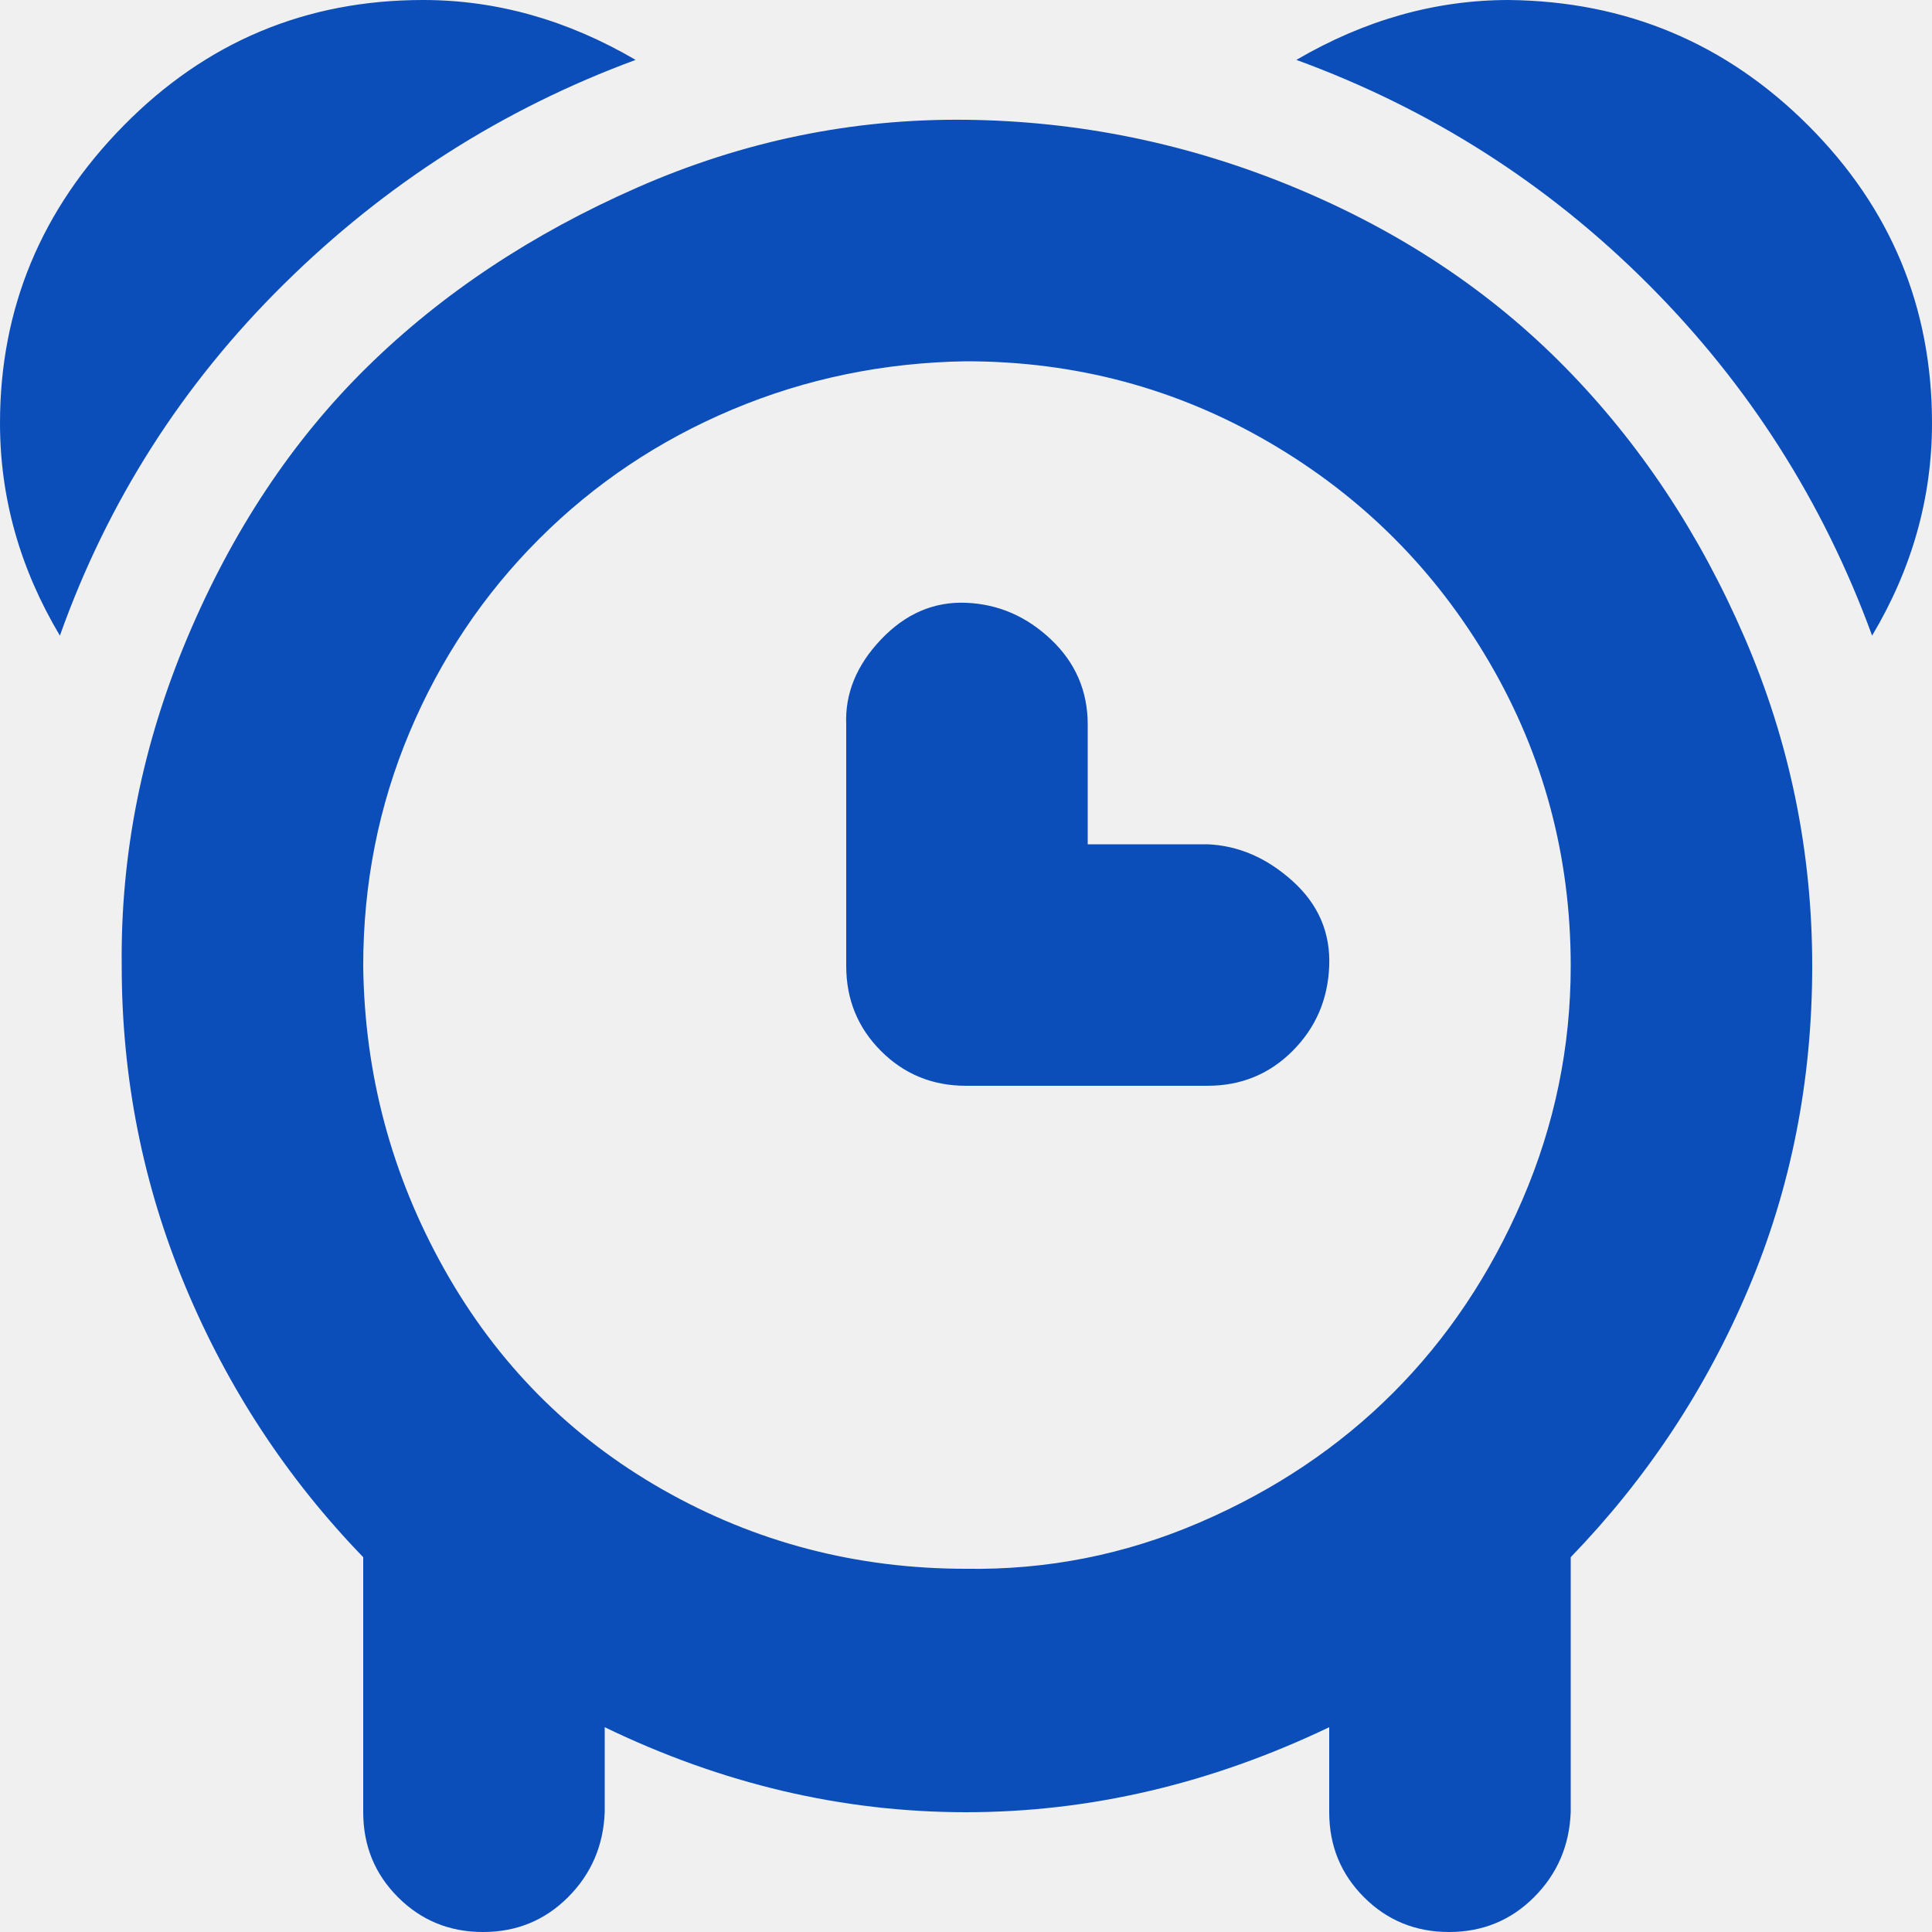
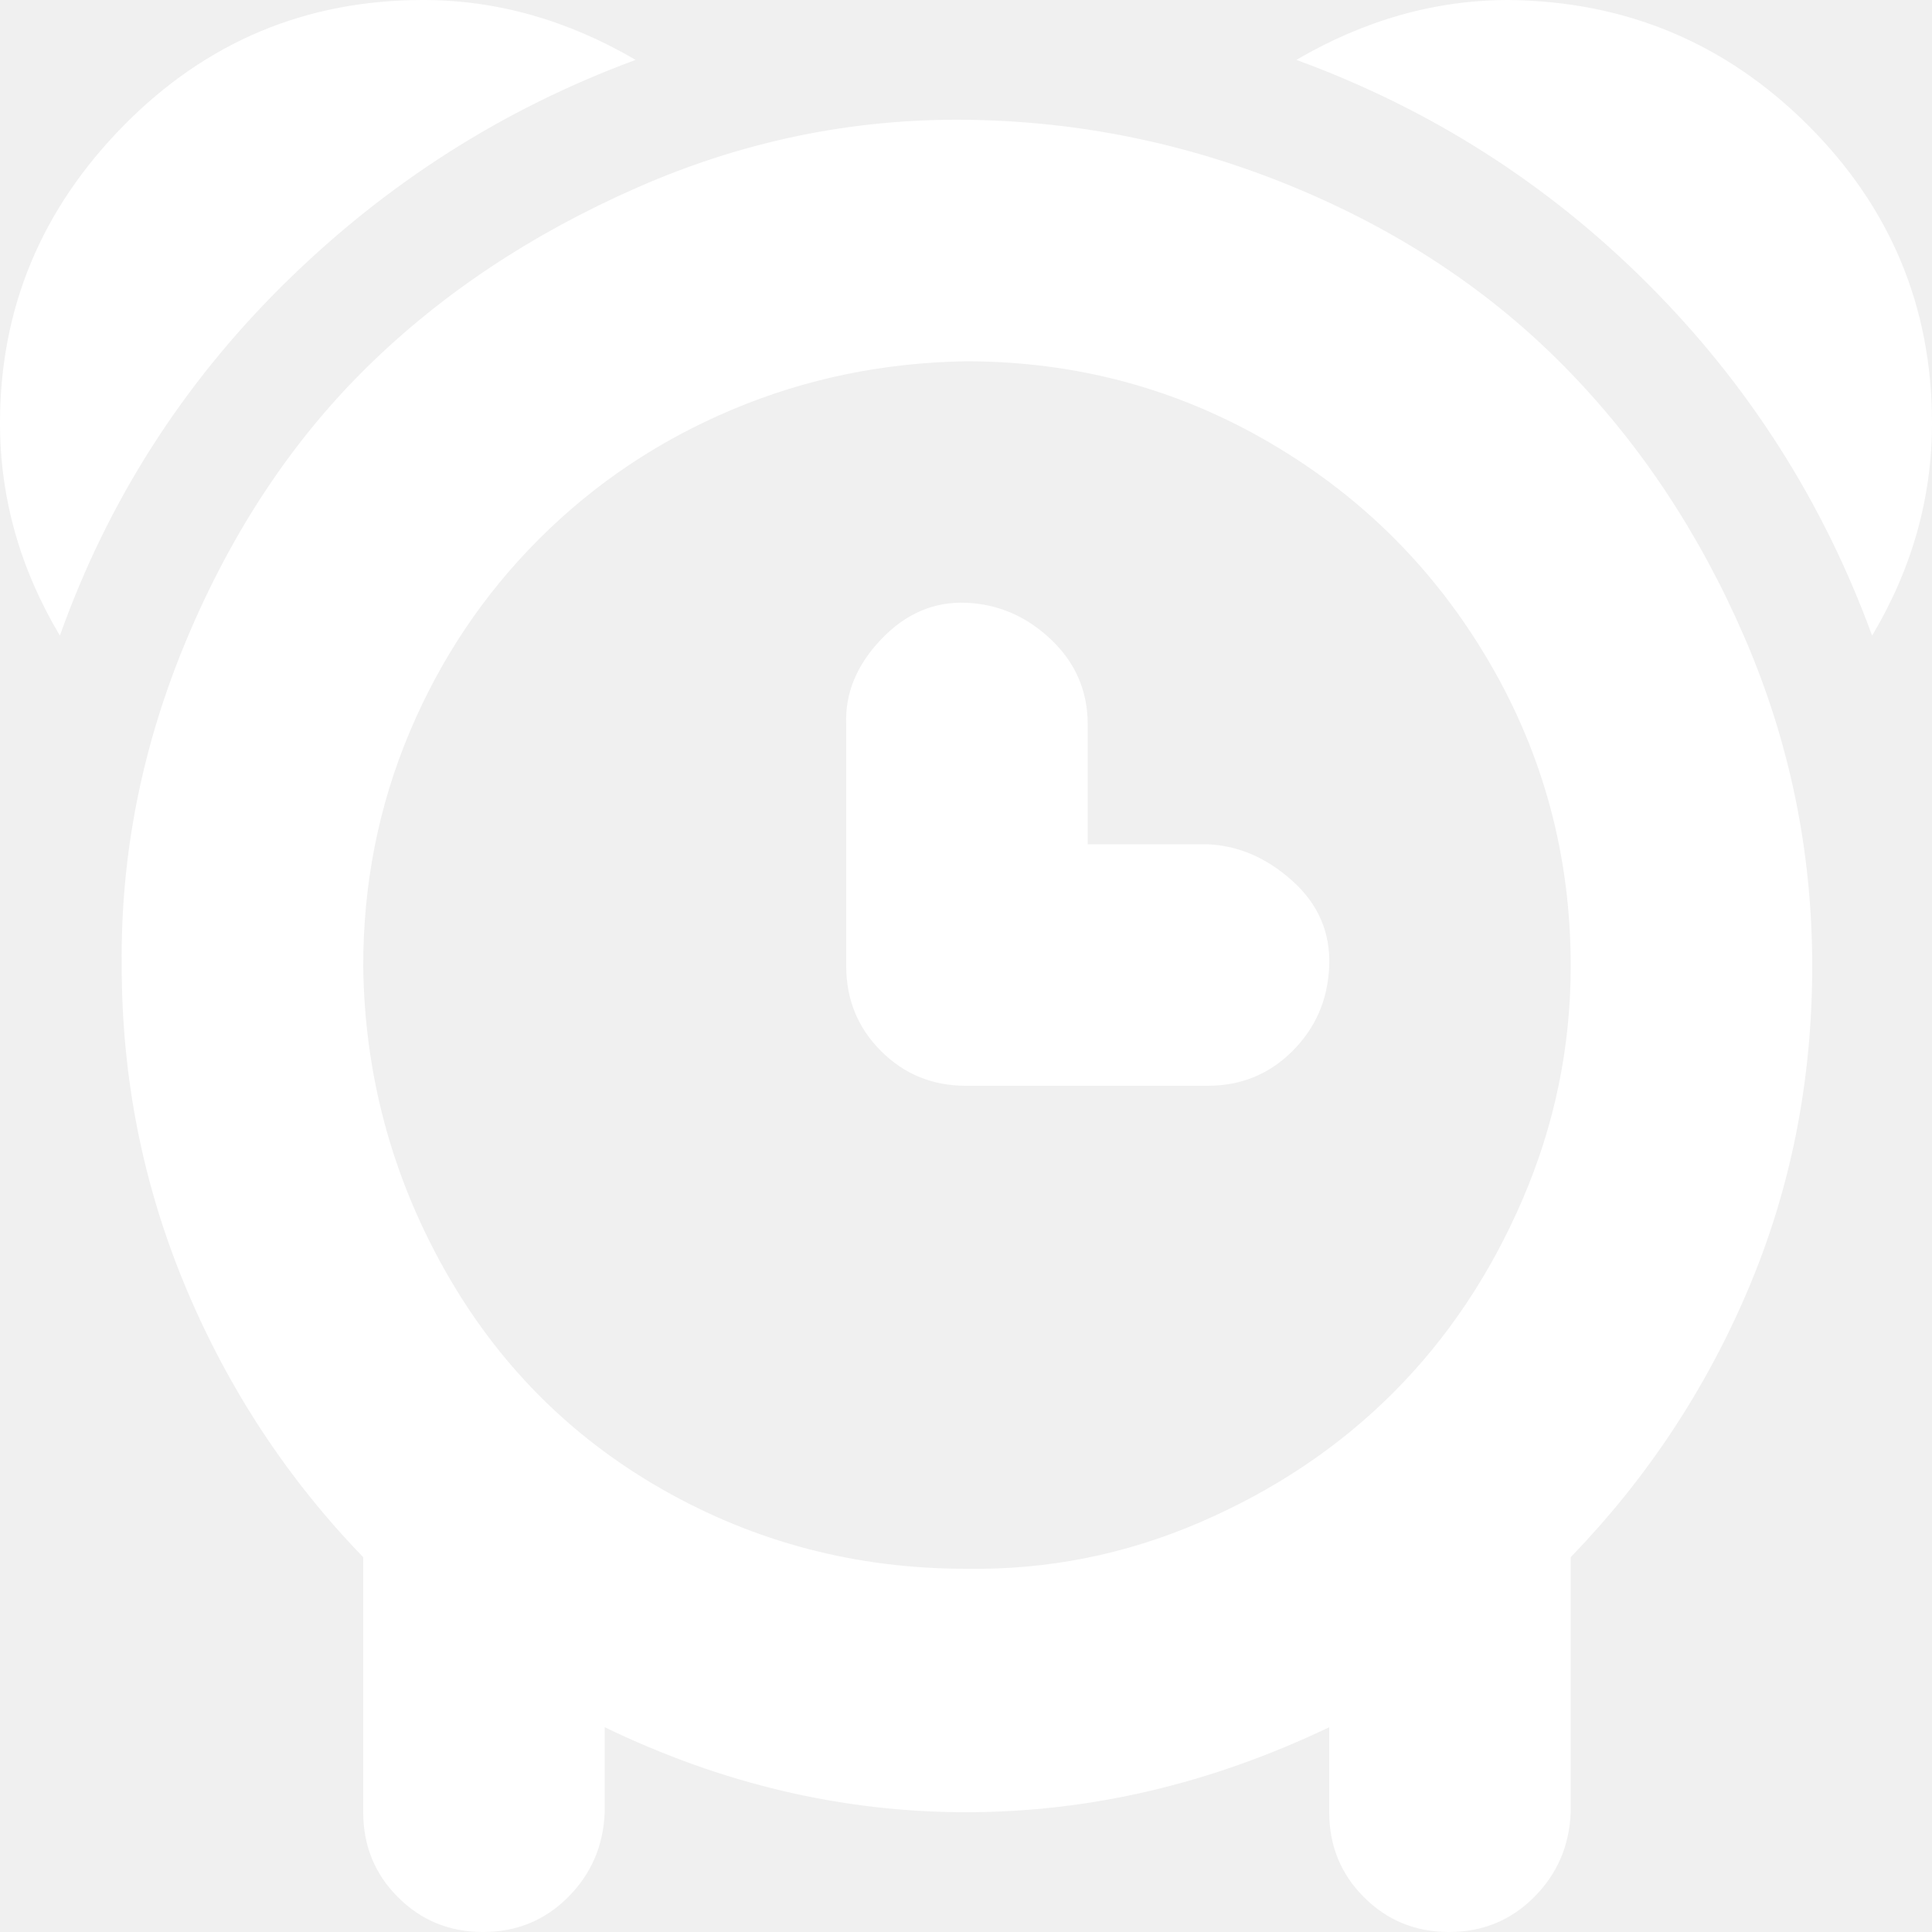
- <svg xmlns="http://www.w3.org/2000/svg" class="icono" fill="#0c4eb9" width="800px" height="800px" viewBox="0 0 32 32" version="1.1">
+ <svg xmlns="http://www.w3.org/2000/svg" class="icono" fill="#fff" width="800px" height="800px" viewBox="0 0 32 32" version="1.1">
  <path d="M0 7.008q0 1.856 0.992 3.52 1.184-3.328 3.712-5.824t5.824-3.712q-1.696-0.992-3.52-0.992-2.912 0-4.96 2.080t-2.048 4.928zM2.016 16q0 2.784 1.056 5.312t2.944 4.48v4.224q0 0.832 0.576 1.408t1.408 0.576 1.408-0.576 0.608-1.408v-1.408q2.912 1.408 5.984 1.408t6.016-1.408v1.408q0 0.832 0.576 1.408t1.408 0.576 1.408-0.576 0.608-1.408v-4.224q1.888-1.952 2.944-4.448t1.056-5.344-1.12-5.44-2.976-4.48-4.48-2.976-5.44-1.12-5.44 1.12-4.48 2.976-2.976 4.48-1.088 5.44zM6.016 16q0-2.048 0.768-3.872t2.144-3.2 3.2-2.144 3.872-0.8q2.72 0 5.024 1.344t3.648 3.648 1.344 5.024q0 2.016-0.8 3.872t-2.144 3.2-3.2 2.144-3.872 0.768q-2.72 0-5.024-1.312t-3.616-3.648-1.344-5.024zM14.016 16q0 0.832 0.576 1.408t1.408 0.576h4q0.832 0 1.408-0.576t0.608-1.408-0.608-1.408-1.408-0.608h-1.984v-1.984q0-0.832-0.608-1.408t-1.408-0.608-1.408 0.608-0.576 1.408v4zM21.472 0.992q3.328 1.216 5.824 3.712t3.712 5.824q0.992-1.664 0.992-3.52 0-2.88-2.048-4.928t-4.96-2.080q-1.824 0-3.52 0.992z" />
</svg>
